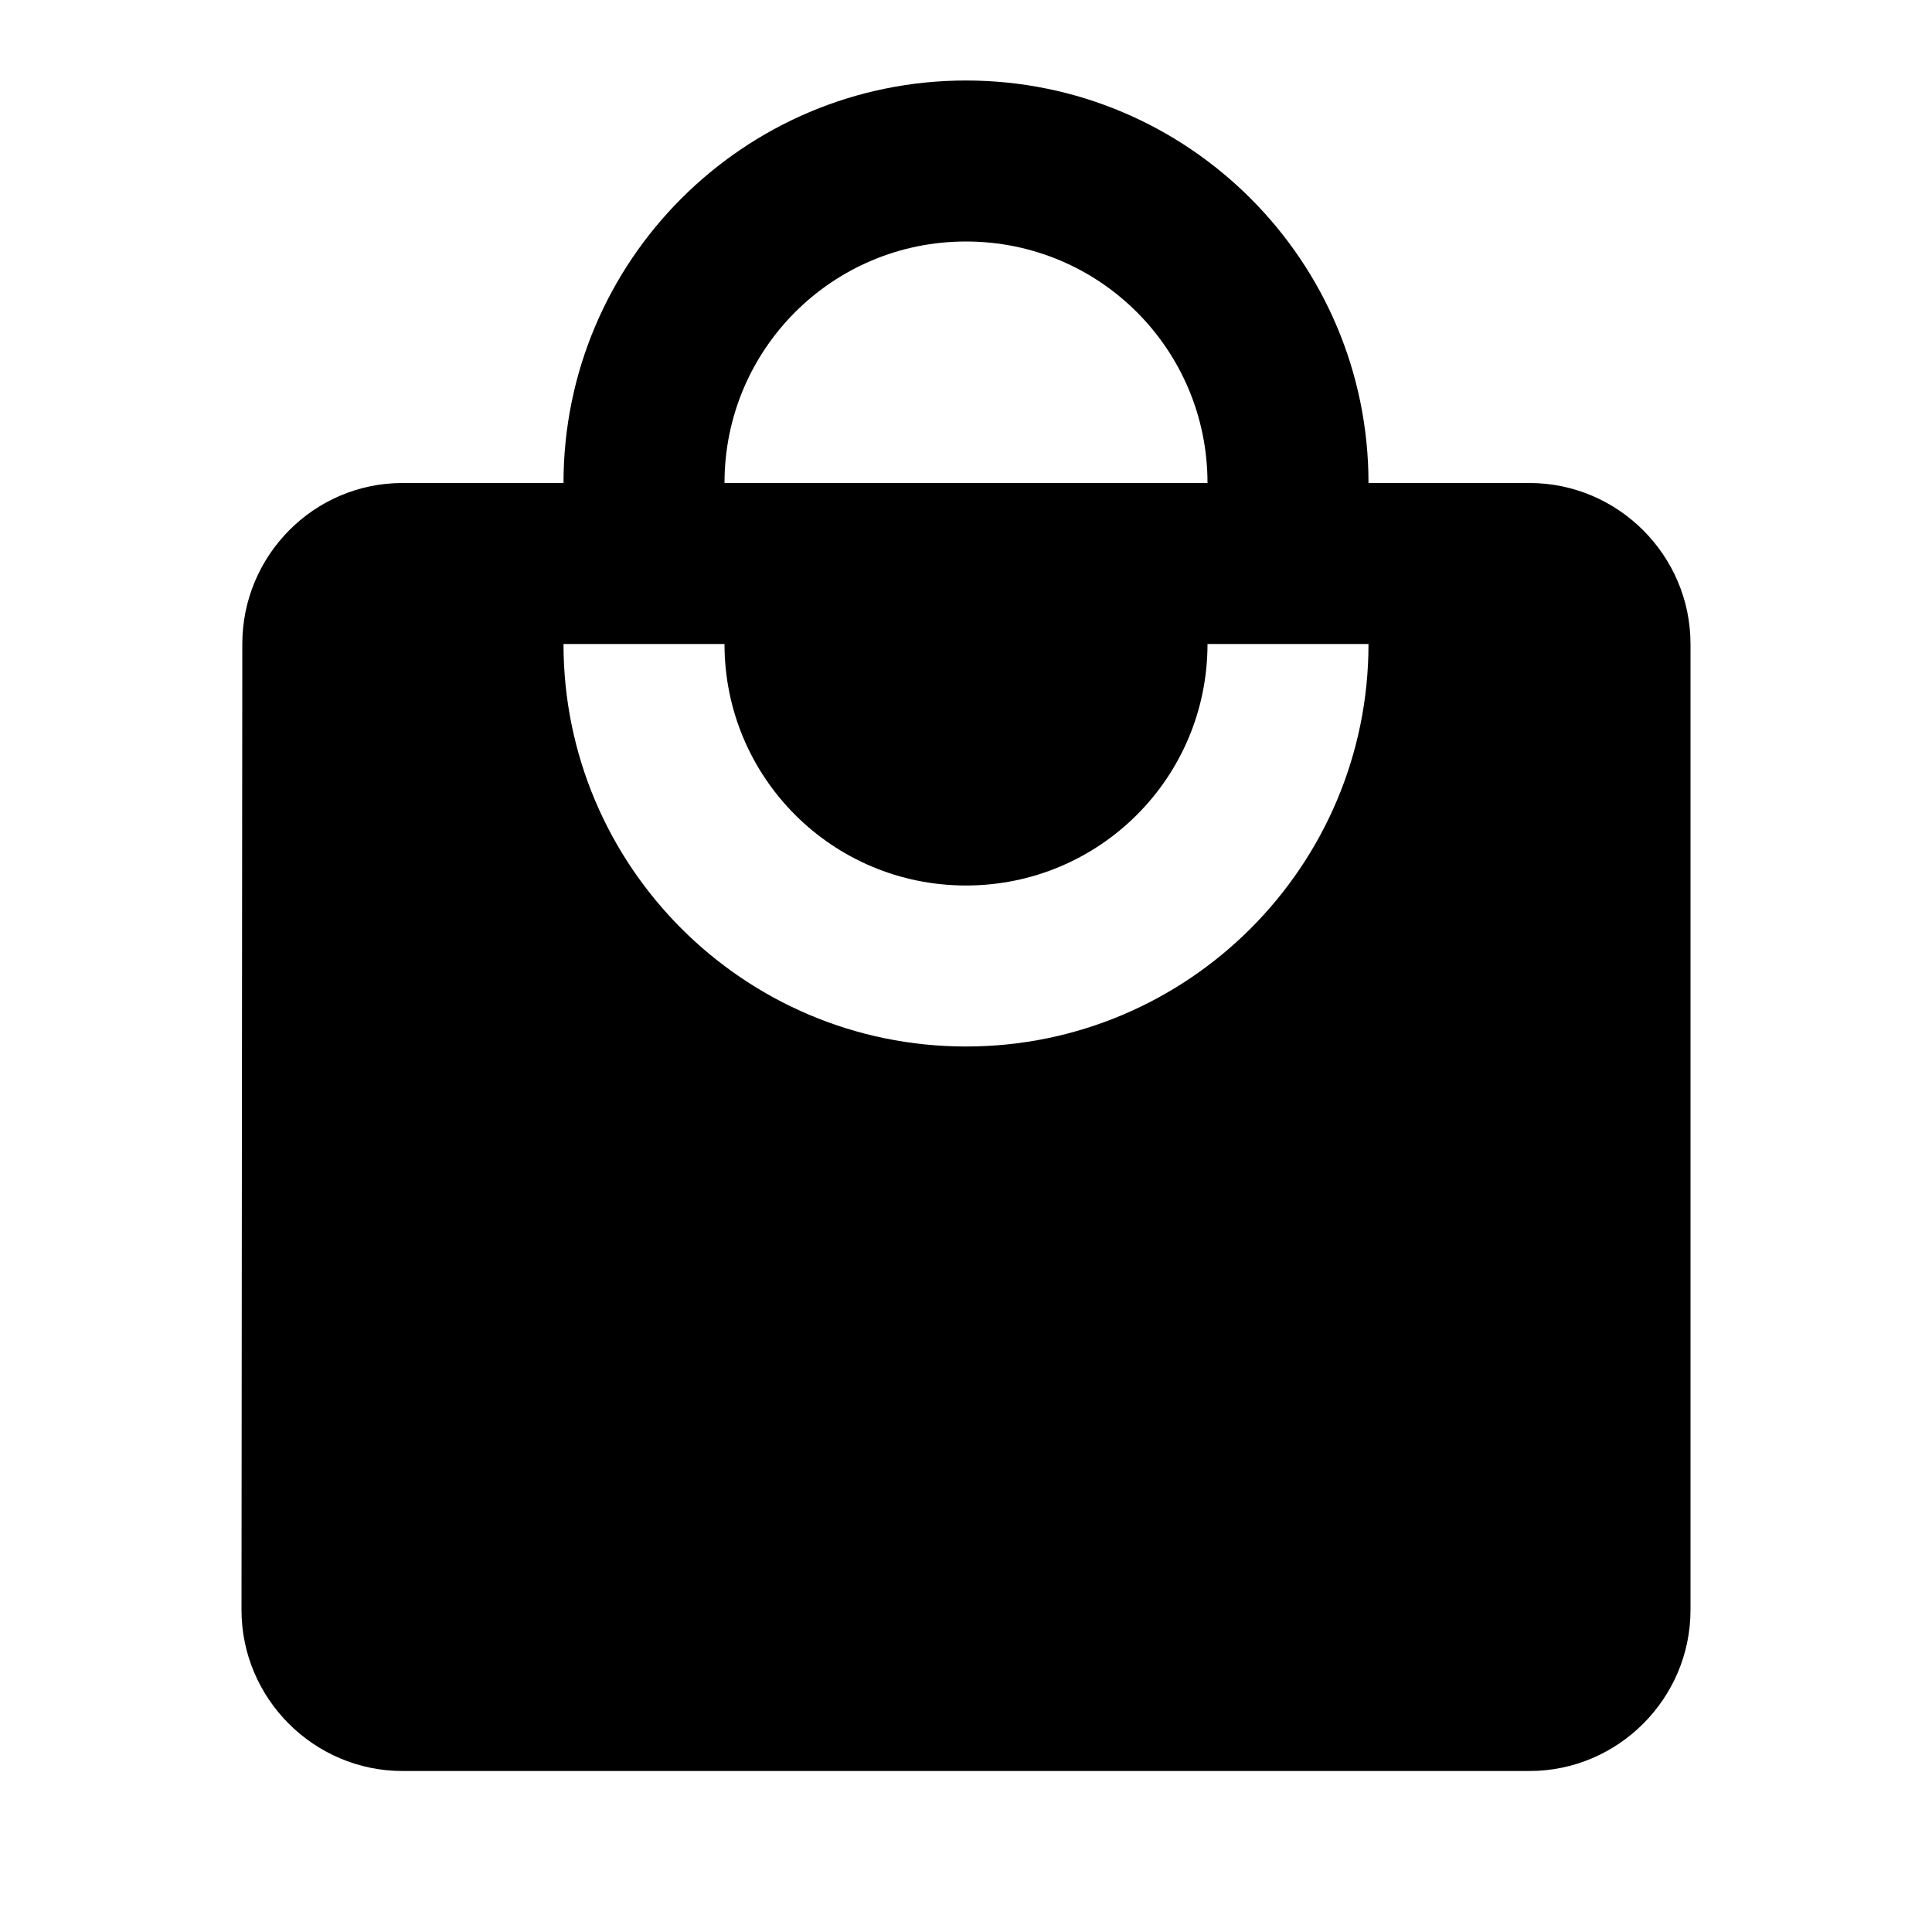
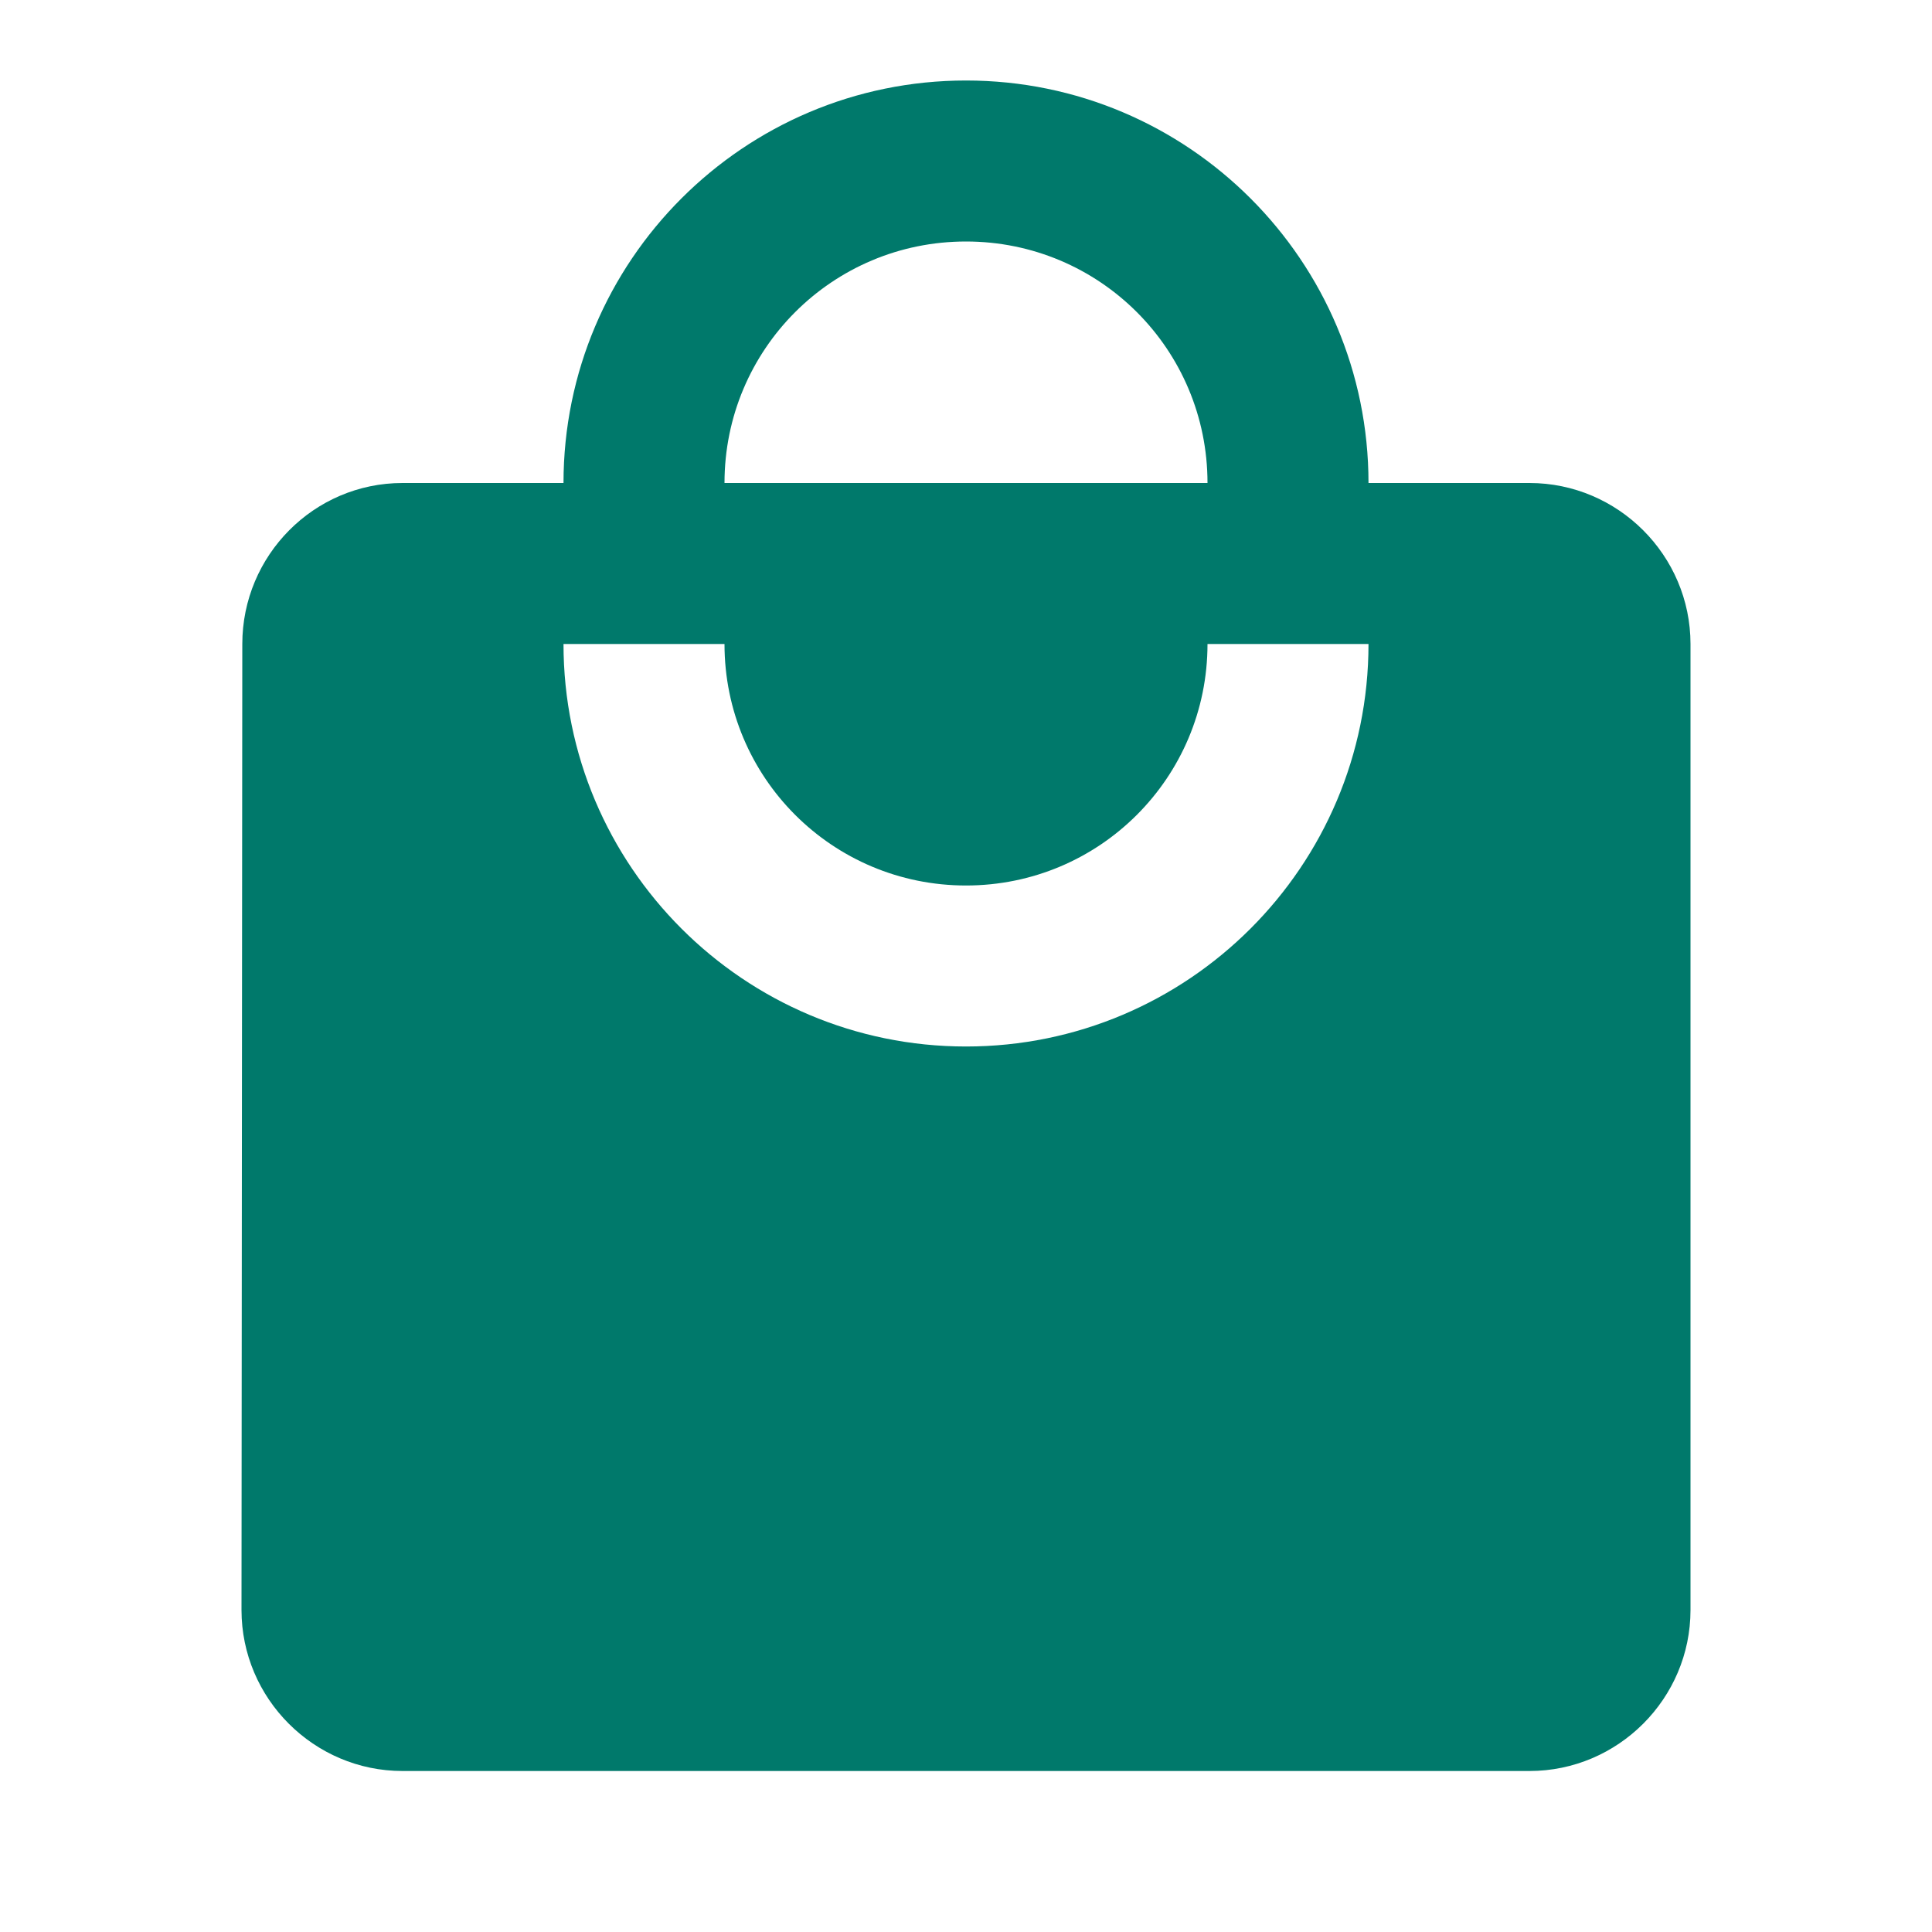
- <svg xmlns="http://www.w3.org/2000/svg" width="24" height="24" viewBox="0 0 24 24">
-   <path d="M0 0h24v24H0z" fill="none" />
-   <path d="M19 6h-2c0-2.76-2.24-5-5-5S7 3.24 7 6H5c-1.1 0-1.99.9-1.99 2L3 20c0 1.1.9 2 2 2h14c1.1 0 2-.9 2-2V8c0-1.1-.9-2-2-2zm-7-3c1.66 0 3 1.34 3 3H9c0-1.66 1.34-3 3-3zm0 10c-2.76 0-5-2.24-5-5h2c0 1.66 1.34 3 3 3s3-1.34 3-3h2c0 2.76-2.24 5-5 5z" />
+ <svg xmlns="http://www.w3.org/2000/svg" width="24" height="24" viewBox="0 0 24 24" id="svg2" version="1.1">
+   <defs id="defs10" />
+   <path d="M0 0h24v24H0z" fill="none" id="path4" />
+   <path d="M19 6h-2c0-2.76-2.24-5-5-5S7 3.24 7 6H5c-1.1 0-1.99.9-1.99 2L3 20c0 1.1.9 2 2 2h14c1.1 0 2-.9 2-2V8c0-1.1-.9-2-2-2zm-7-3c1.66 0 3 1.34 3 3H9c0-1.66 1.34-3 3-3zm0 10c-2.76 0-5-2.24-5-5h2c0 1.66 1.34 3 3 3s3-1.34 3-3h2c0 2.76-2.24 5-5 5z" id="path6" style="fill:#00796b;fill-opacity:1" />
</svg>
